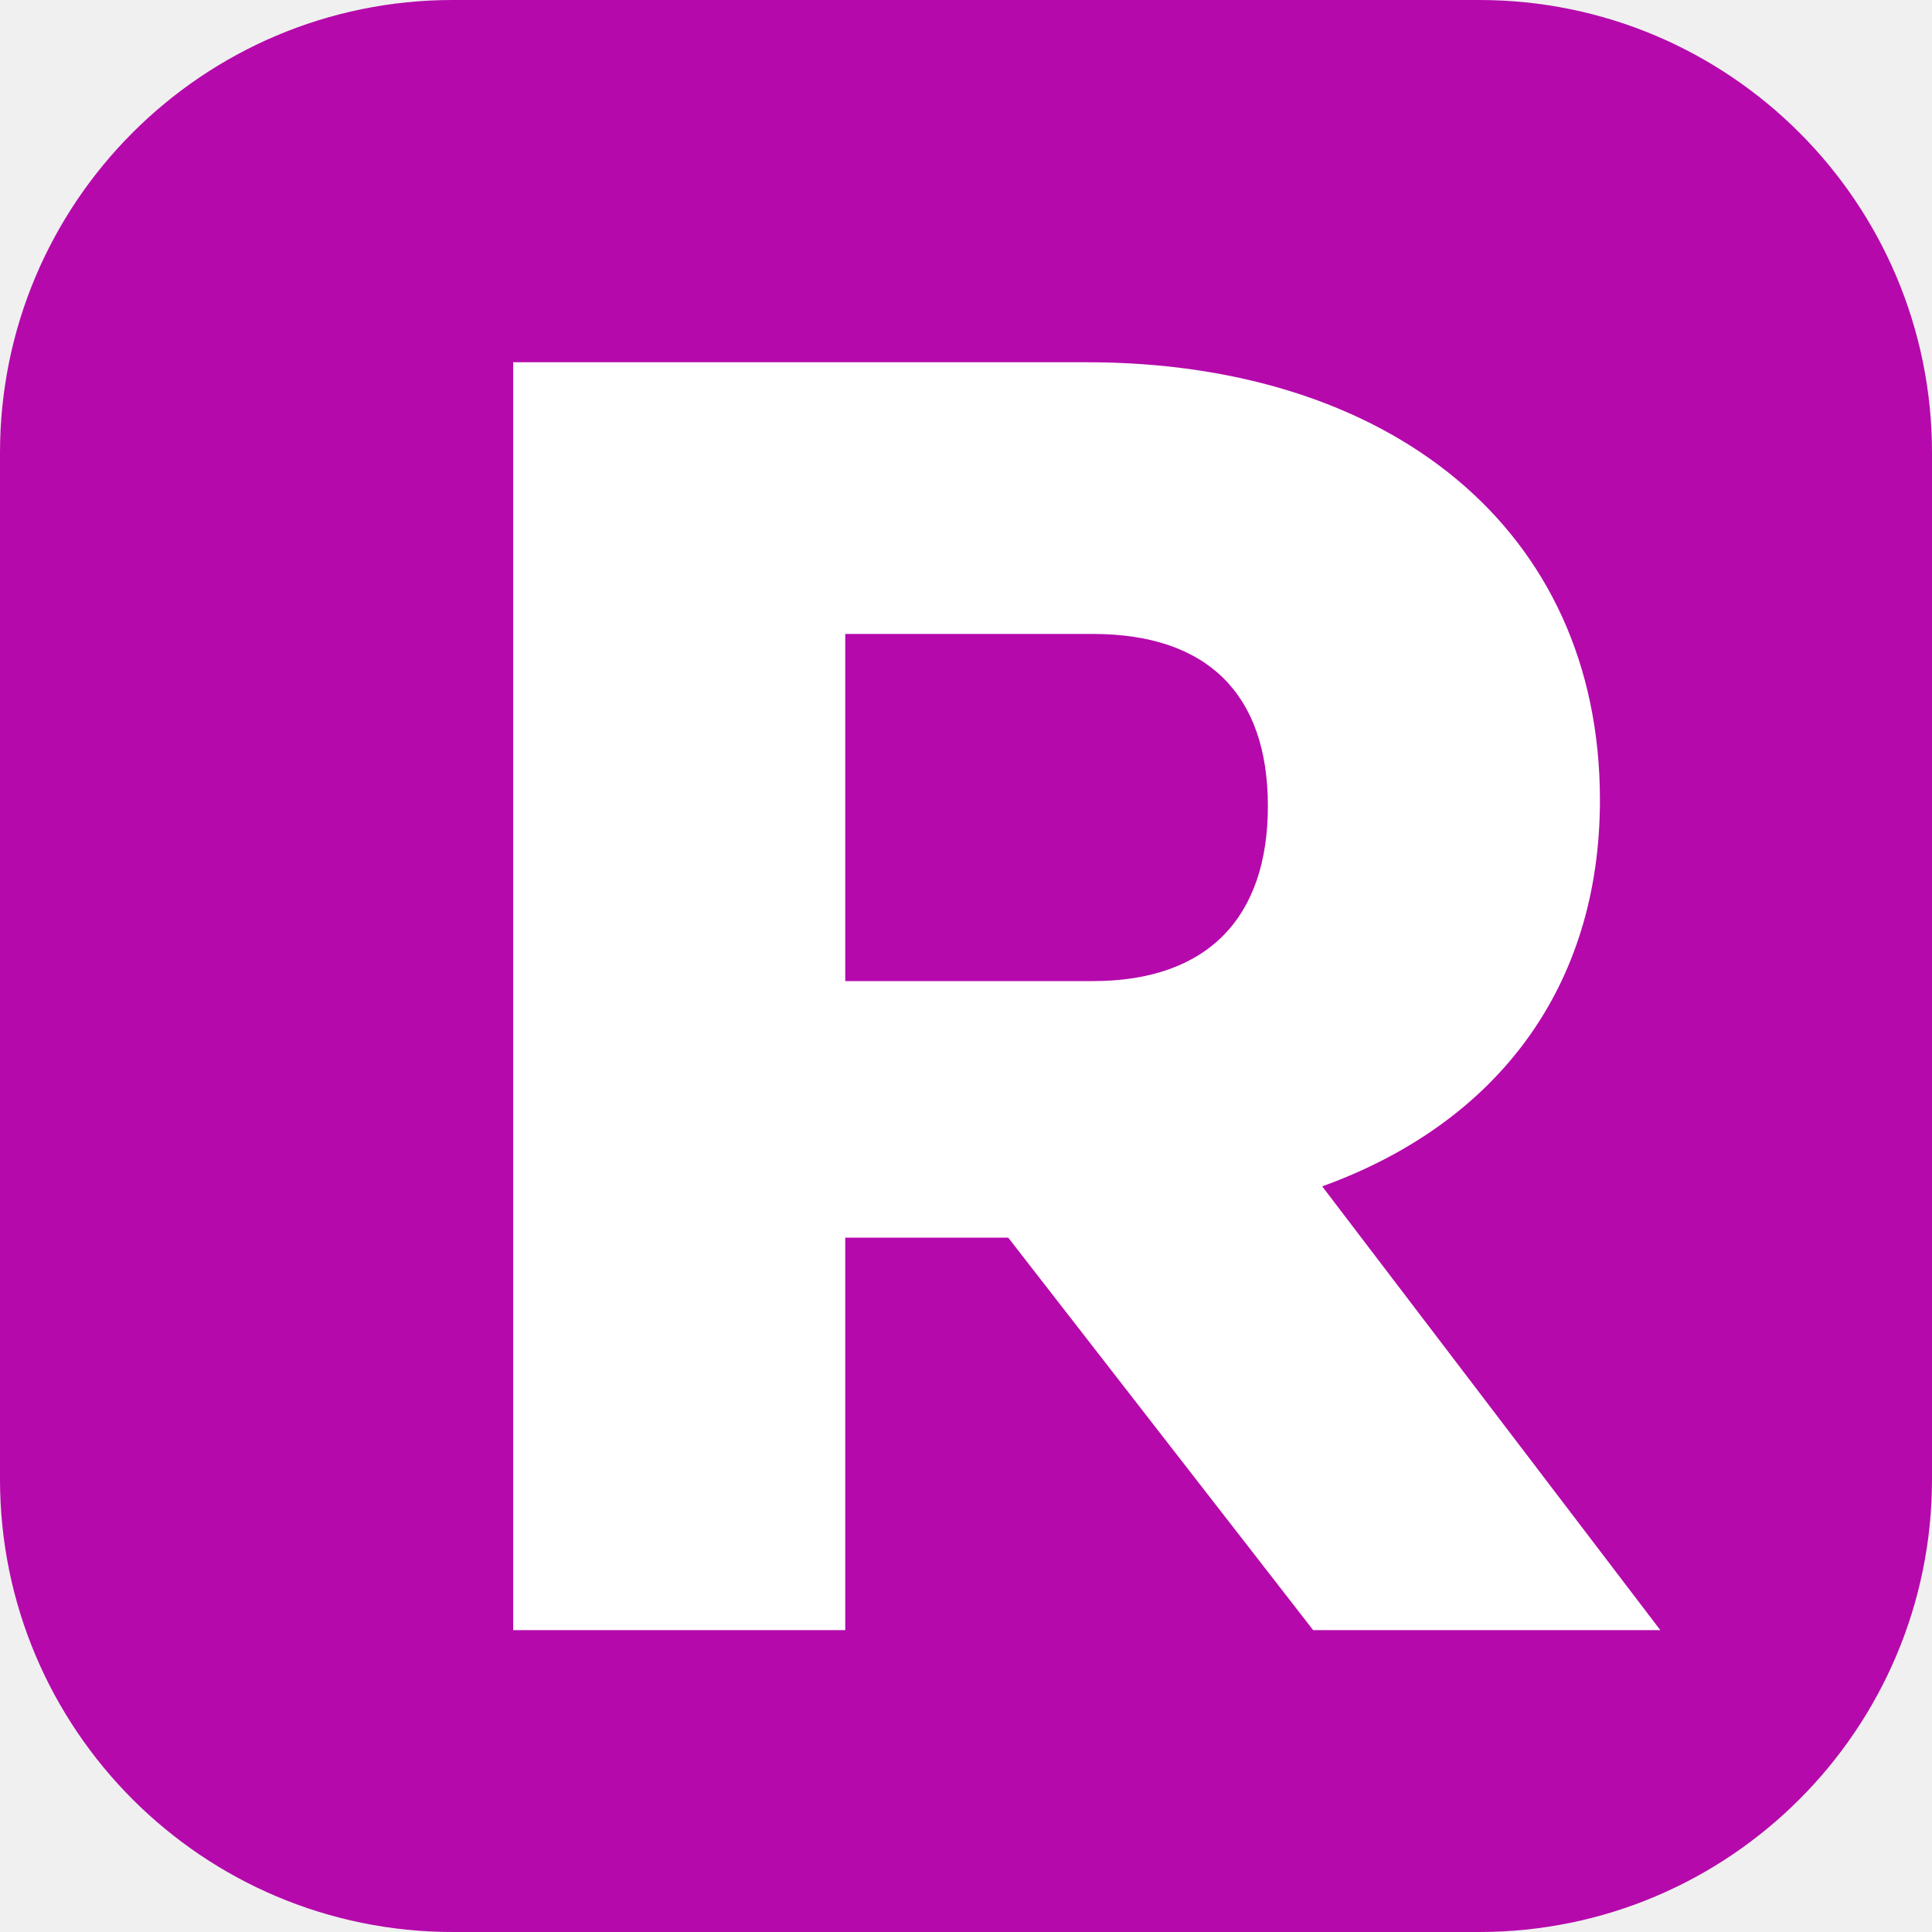
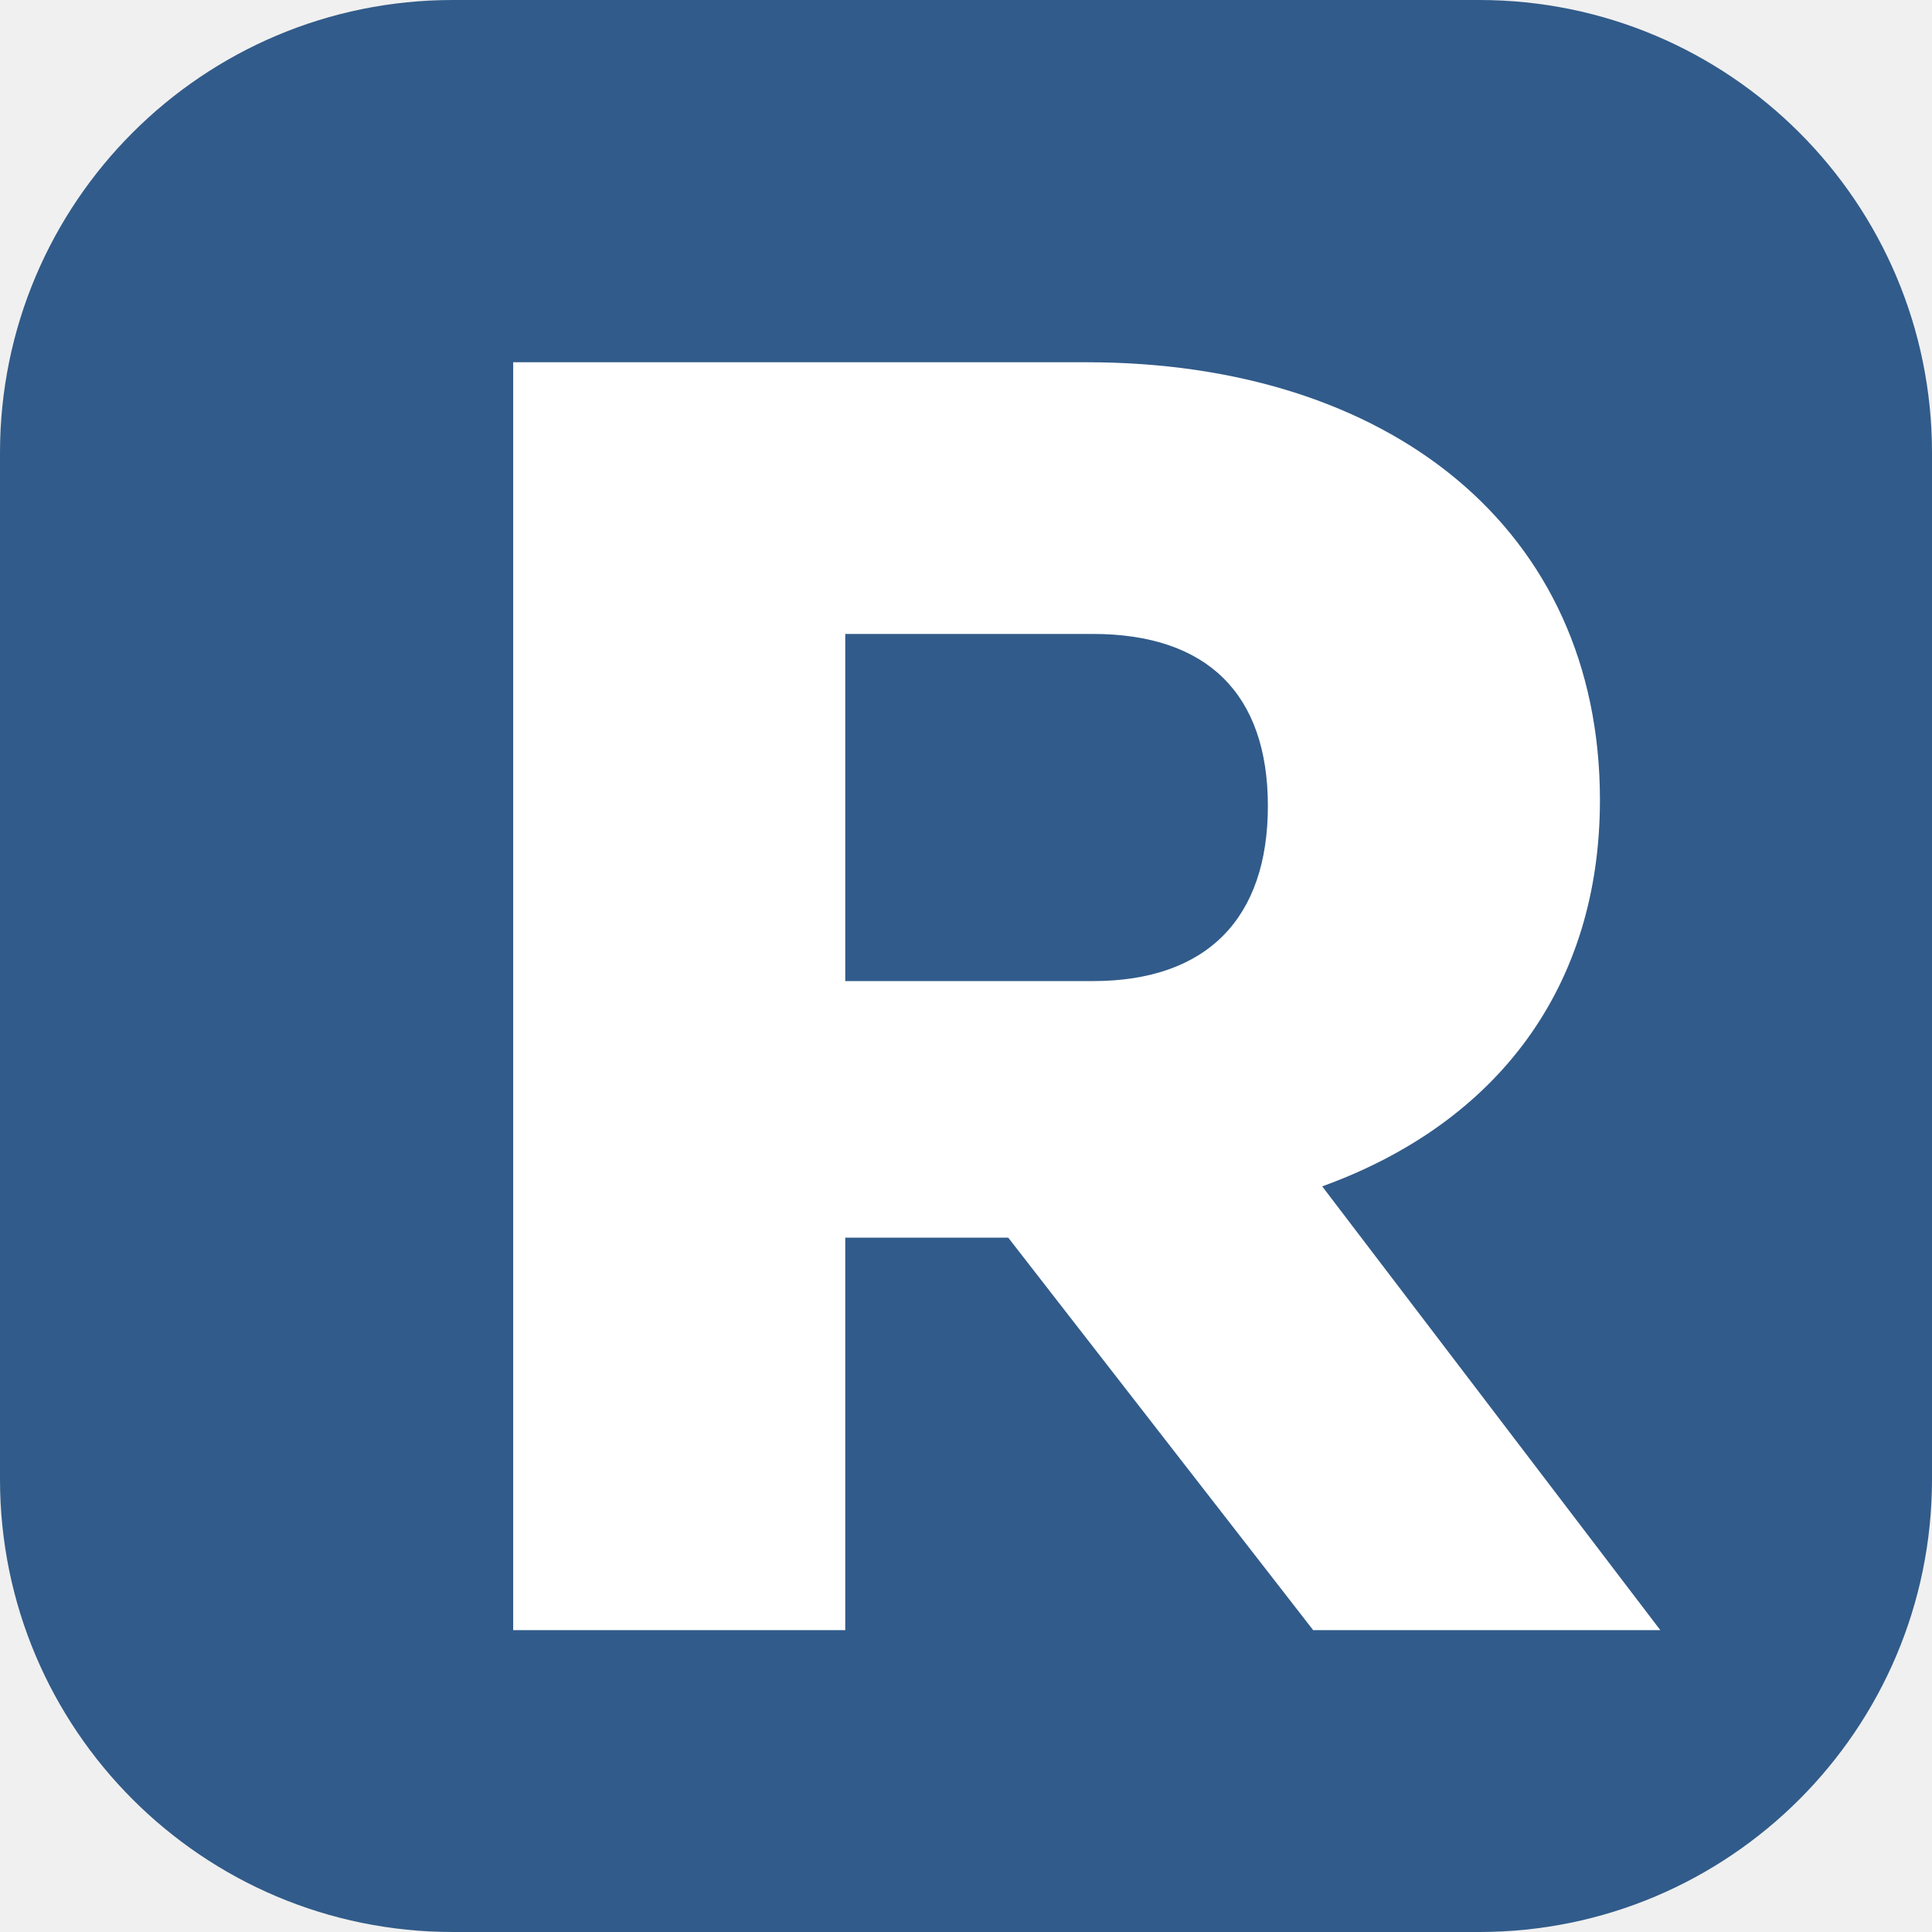
<svg xmlns="http://www.w3.org/2000/svg" viewBox="0 0 64 64" role="img" aria-label="R">
-   <rect width="64" height="64" rx="15" fill="#b509ac" />
+   <rect width="64" height="64" rx="15" fill="#315b8a" />
  <path fill="#fff" d="M17 12h19c10 0 17 5.5 17 14.5 0 6.2-3.4 10.7-9.2 12.8L55 54H43.5L33.4 41H28v13H17V12Zm11 9v11.5h8.2c3.8 0 5.8-2.1 5.8-5.8S40 21 36.2 21H28Z" />
</svg>
